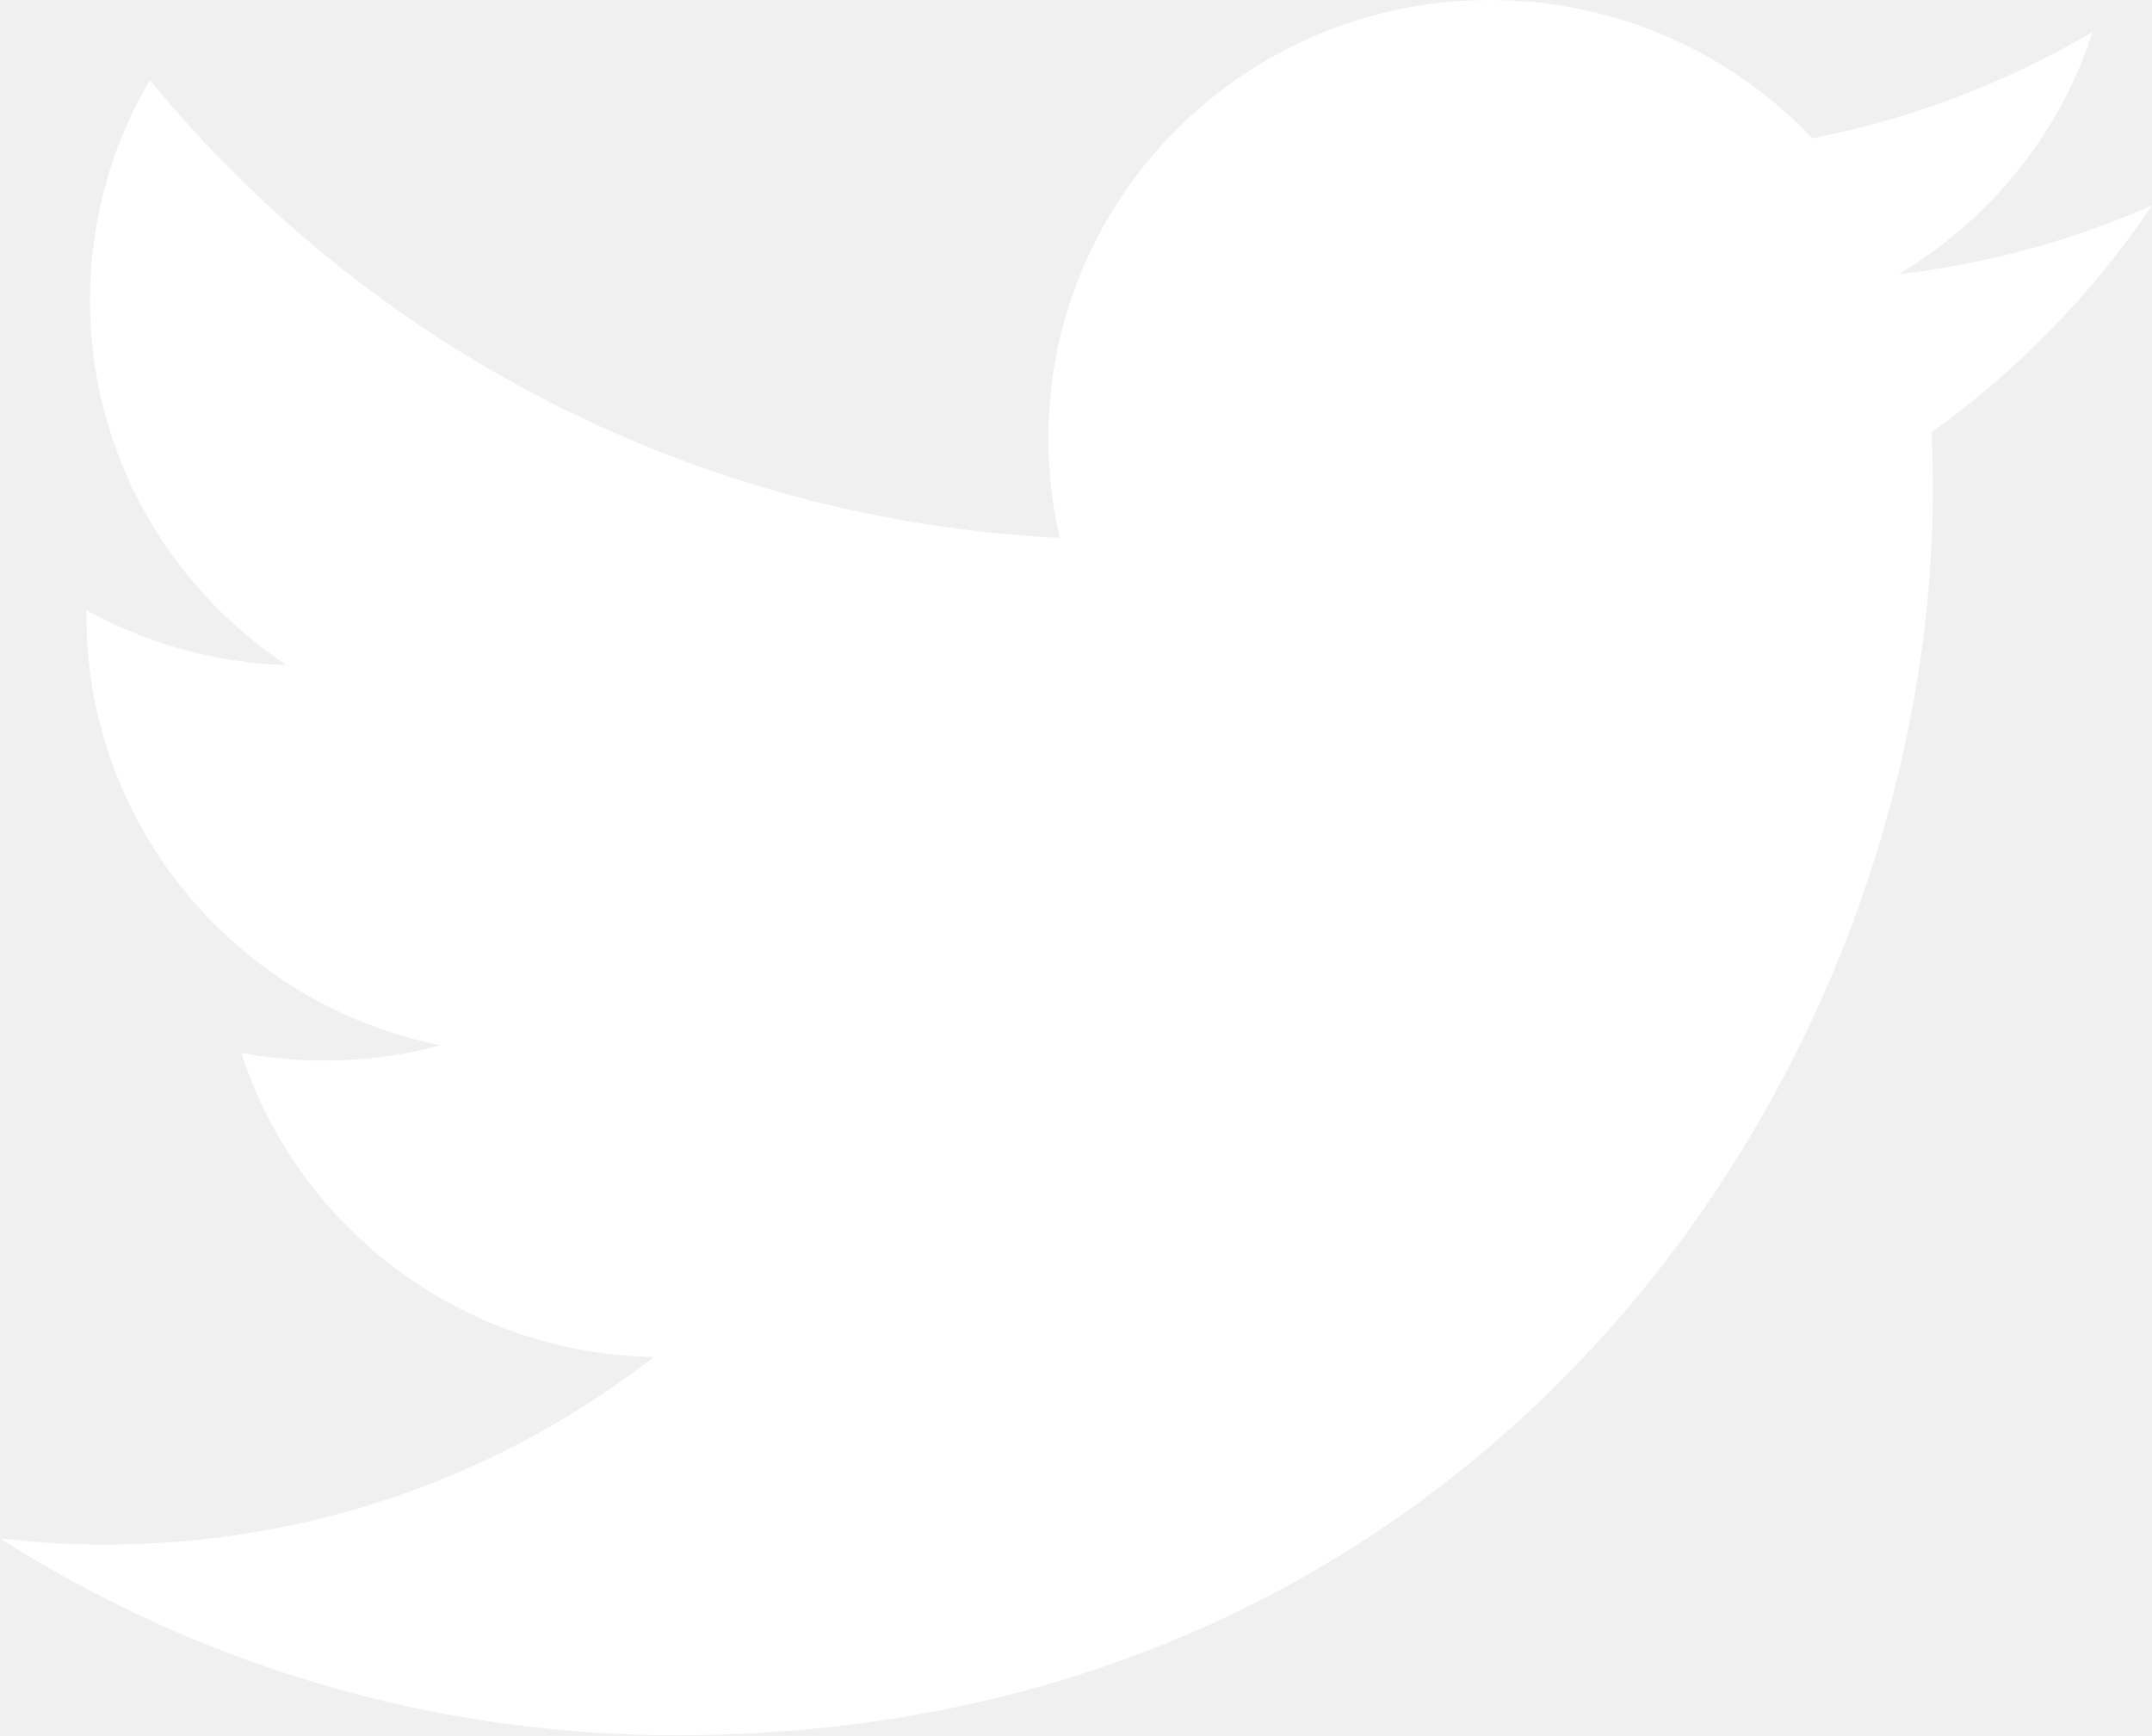
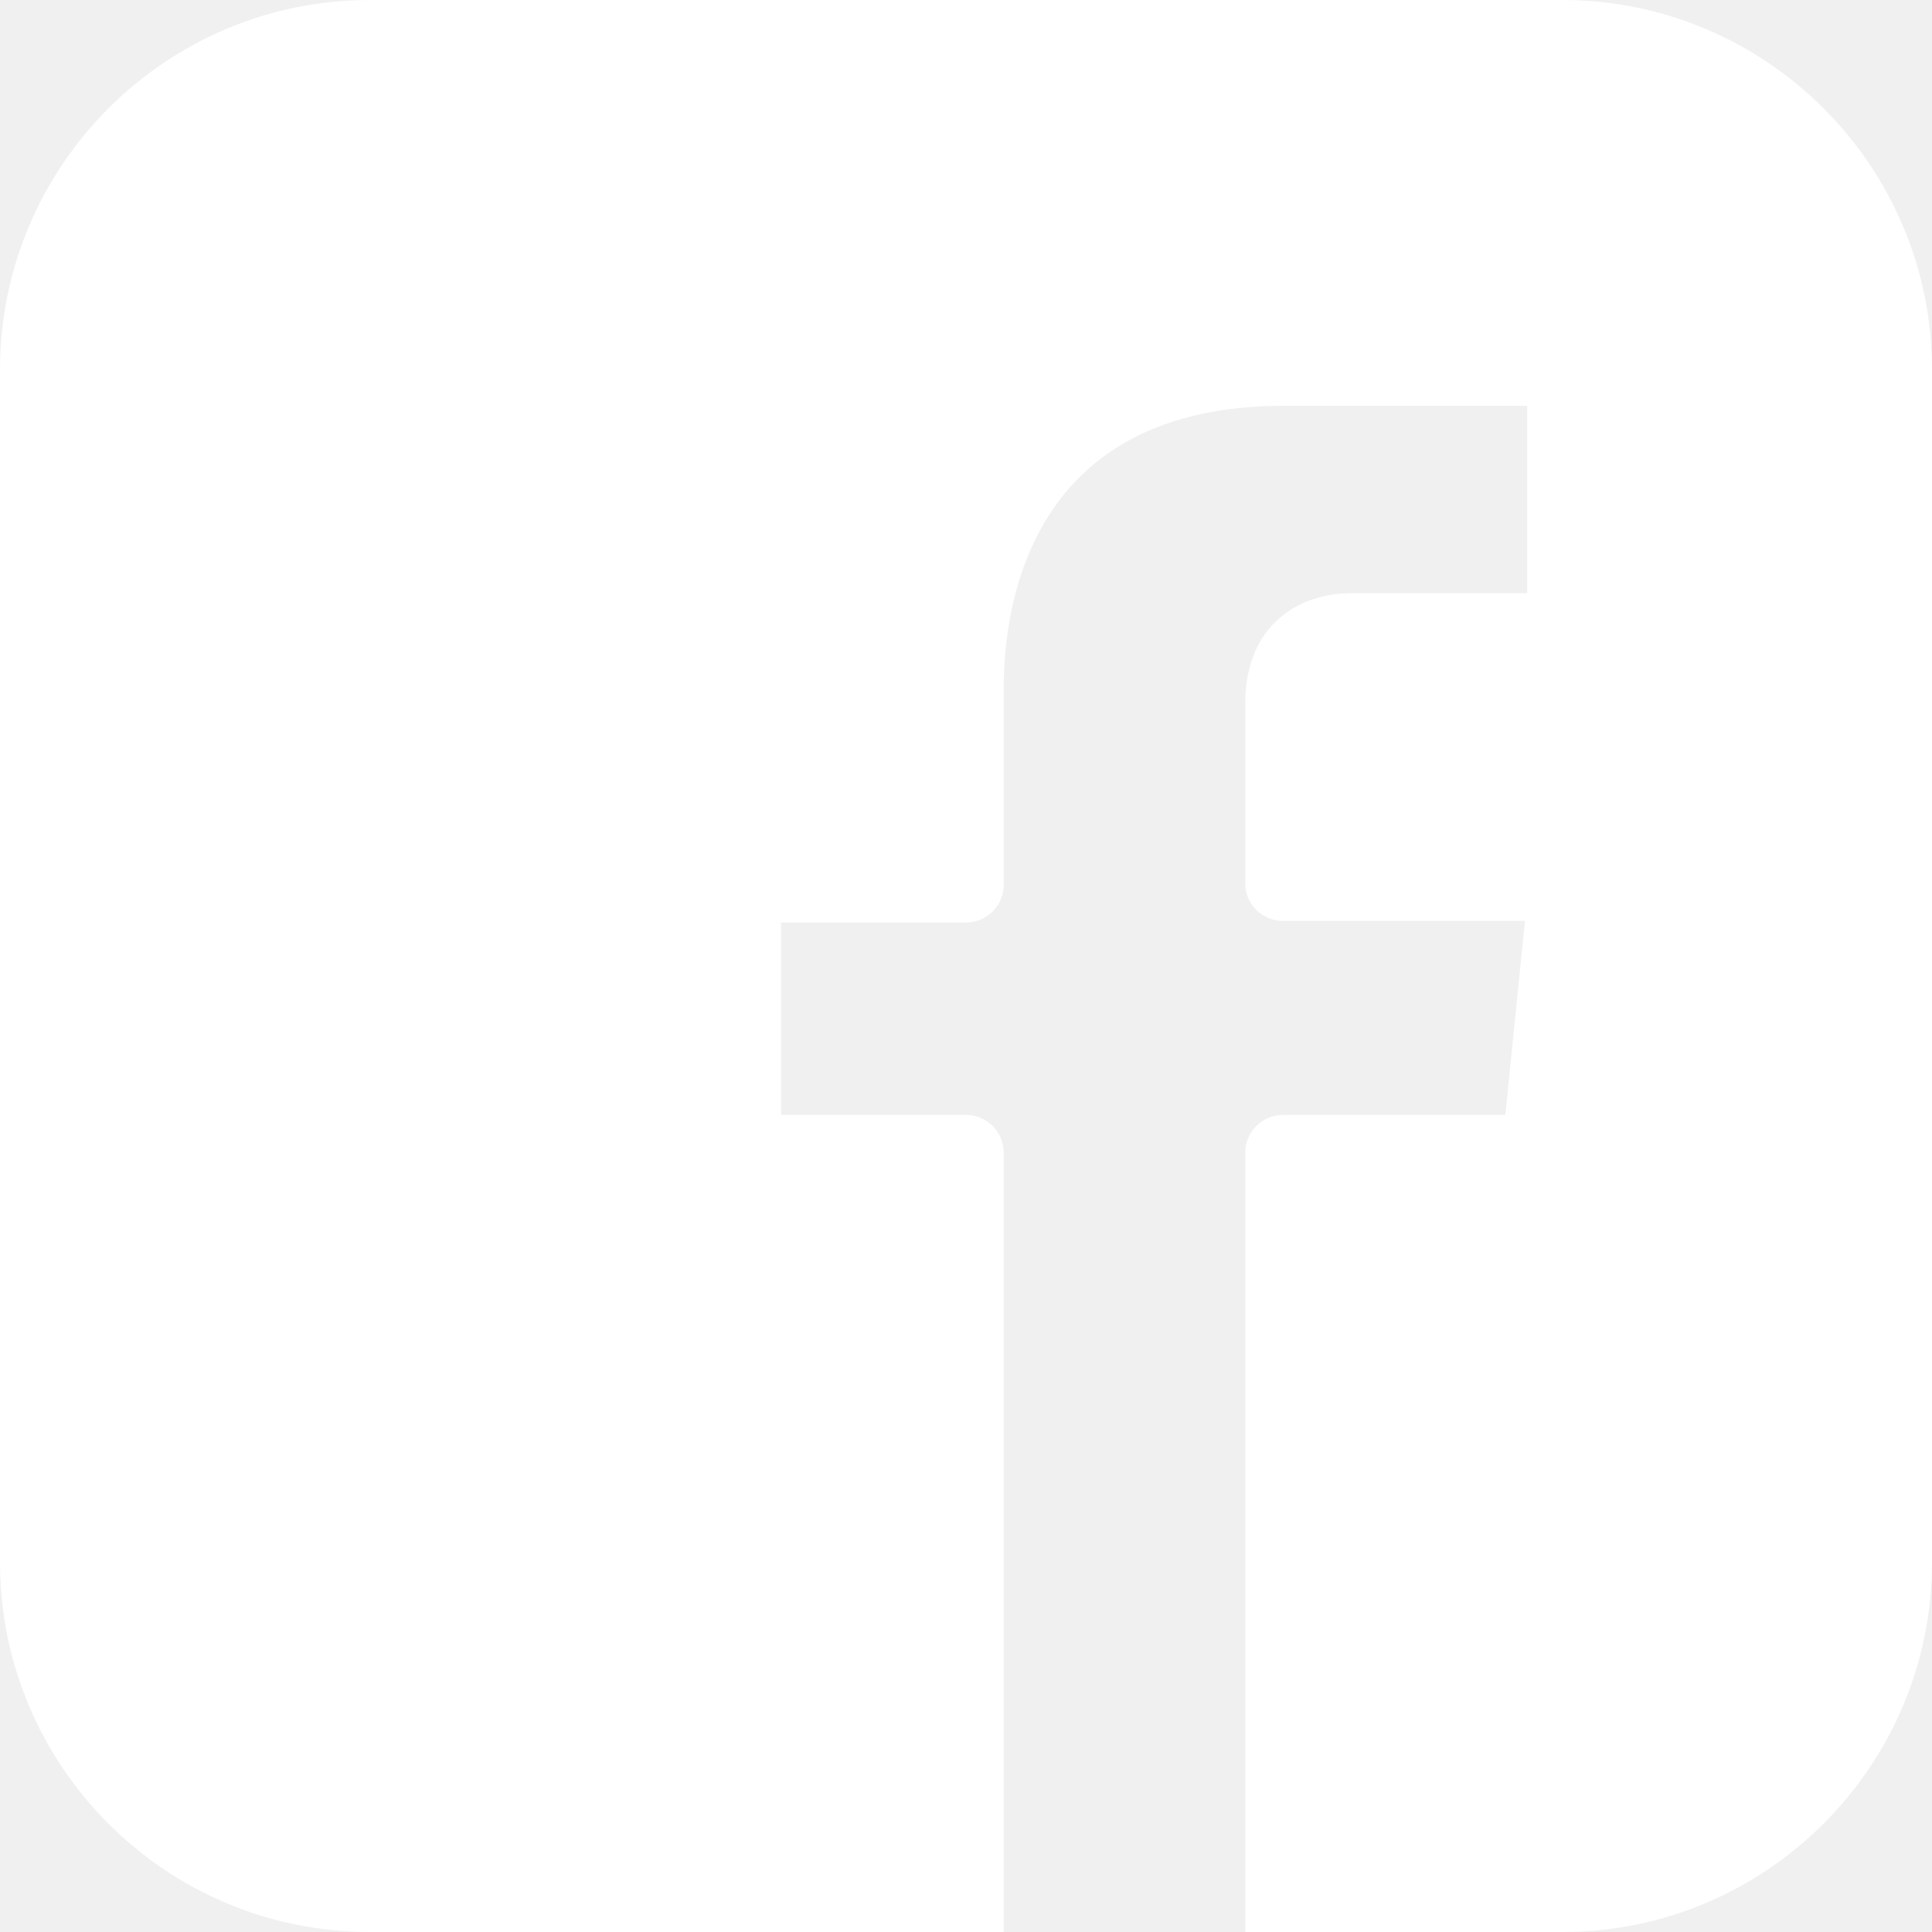
- <svg xmlns="http://www.w3.org/2000/svg" width="31" height="25" viewBox="0 0 31 25" fill="none">
-   <path d="M31 2.96C29.86 3.461 28.633 3.801 27.347 3.952C28.66 3.171 29.668 1.936 30.144 0.461C28.915 1.185 27.553 1.71 26.105 1.992C24.945 0.766 23.292 0 21.462 0C17.95 0 15.102 2.826 15.102 6.311C15.102 6.806 15.158 7.287 15.267 7.75C9.981 7.487 5.295 4.974 2.158 1.155C1.61 2.087 1.296 3.171 1.296 4.328C1.296 6.517 2.42 8.45 4.126 9.581C3.083 9.549 2.102 9.265 1.245 8.791C1.245 8.818 1.245 8.845 1.245 8.871C1.245 11.929 3.438 14.479 6.347 15.059C5.814 15.204 5.251 15.28 4.671 15.28C4.261 15.28 3.863 15.241 3.475 15.168C4.284 17.675 6.632 19.5 9.416 19.551C7.239 21.244 4.497 22.253 1.516 22.253C1.004 22.253 0.497 22.223 0 22.164C2.813 23.956 6.157 25 9.748 25C21.447 25 27.844 15.383 27.844 7.042C27.844 6.769 27.838 6.496 27.826 6.226C29.07 5.337 30.148 4.225 31 2.96Z" fill="white" />
+ <svg xmlns="http://www.w3.org/2000/svg" width="25" height="25" viewBox="0 0 25 25" fill="none">
+   <path d="M4.785 0H20.215C22.855 0 25 2.145 25 4.785V20.215C25 22.855 22.855 25 20.215 25H16.113V24.512V14.915C16.113 14.648 16.331 14.427 16.602 14.427H19.479L19.733 11.917H16.602C16.331 11.917 16.113 11.699 16.113 11.429V9.108C16.113 8.05 16.849 7.676 17.48 7.676H19.762V5.251H16.611C13.34 5.251 12.988 7.809 12.988 8.909V11.449C12.988 11.719 12.77 11.937 12.5 11.937H10.107V14.427H12.5C12.77 14.427 12.988 14.648 12.988 14.915V16.797V20.729V24.512V25H4.785C2.145 25 0 22.855 0 20.215V4.785C0 2.145 2.145 0 4.785 0Z" fill="white" />
</svg>
